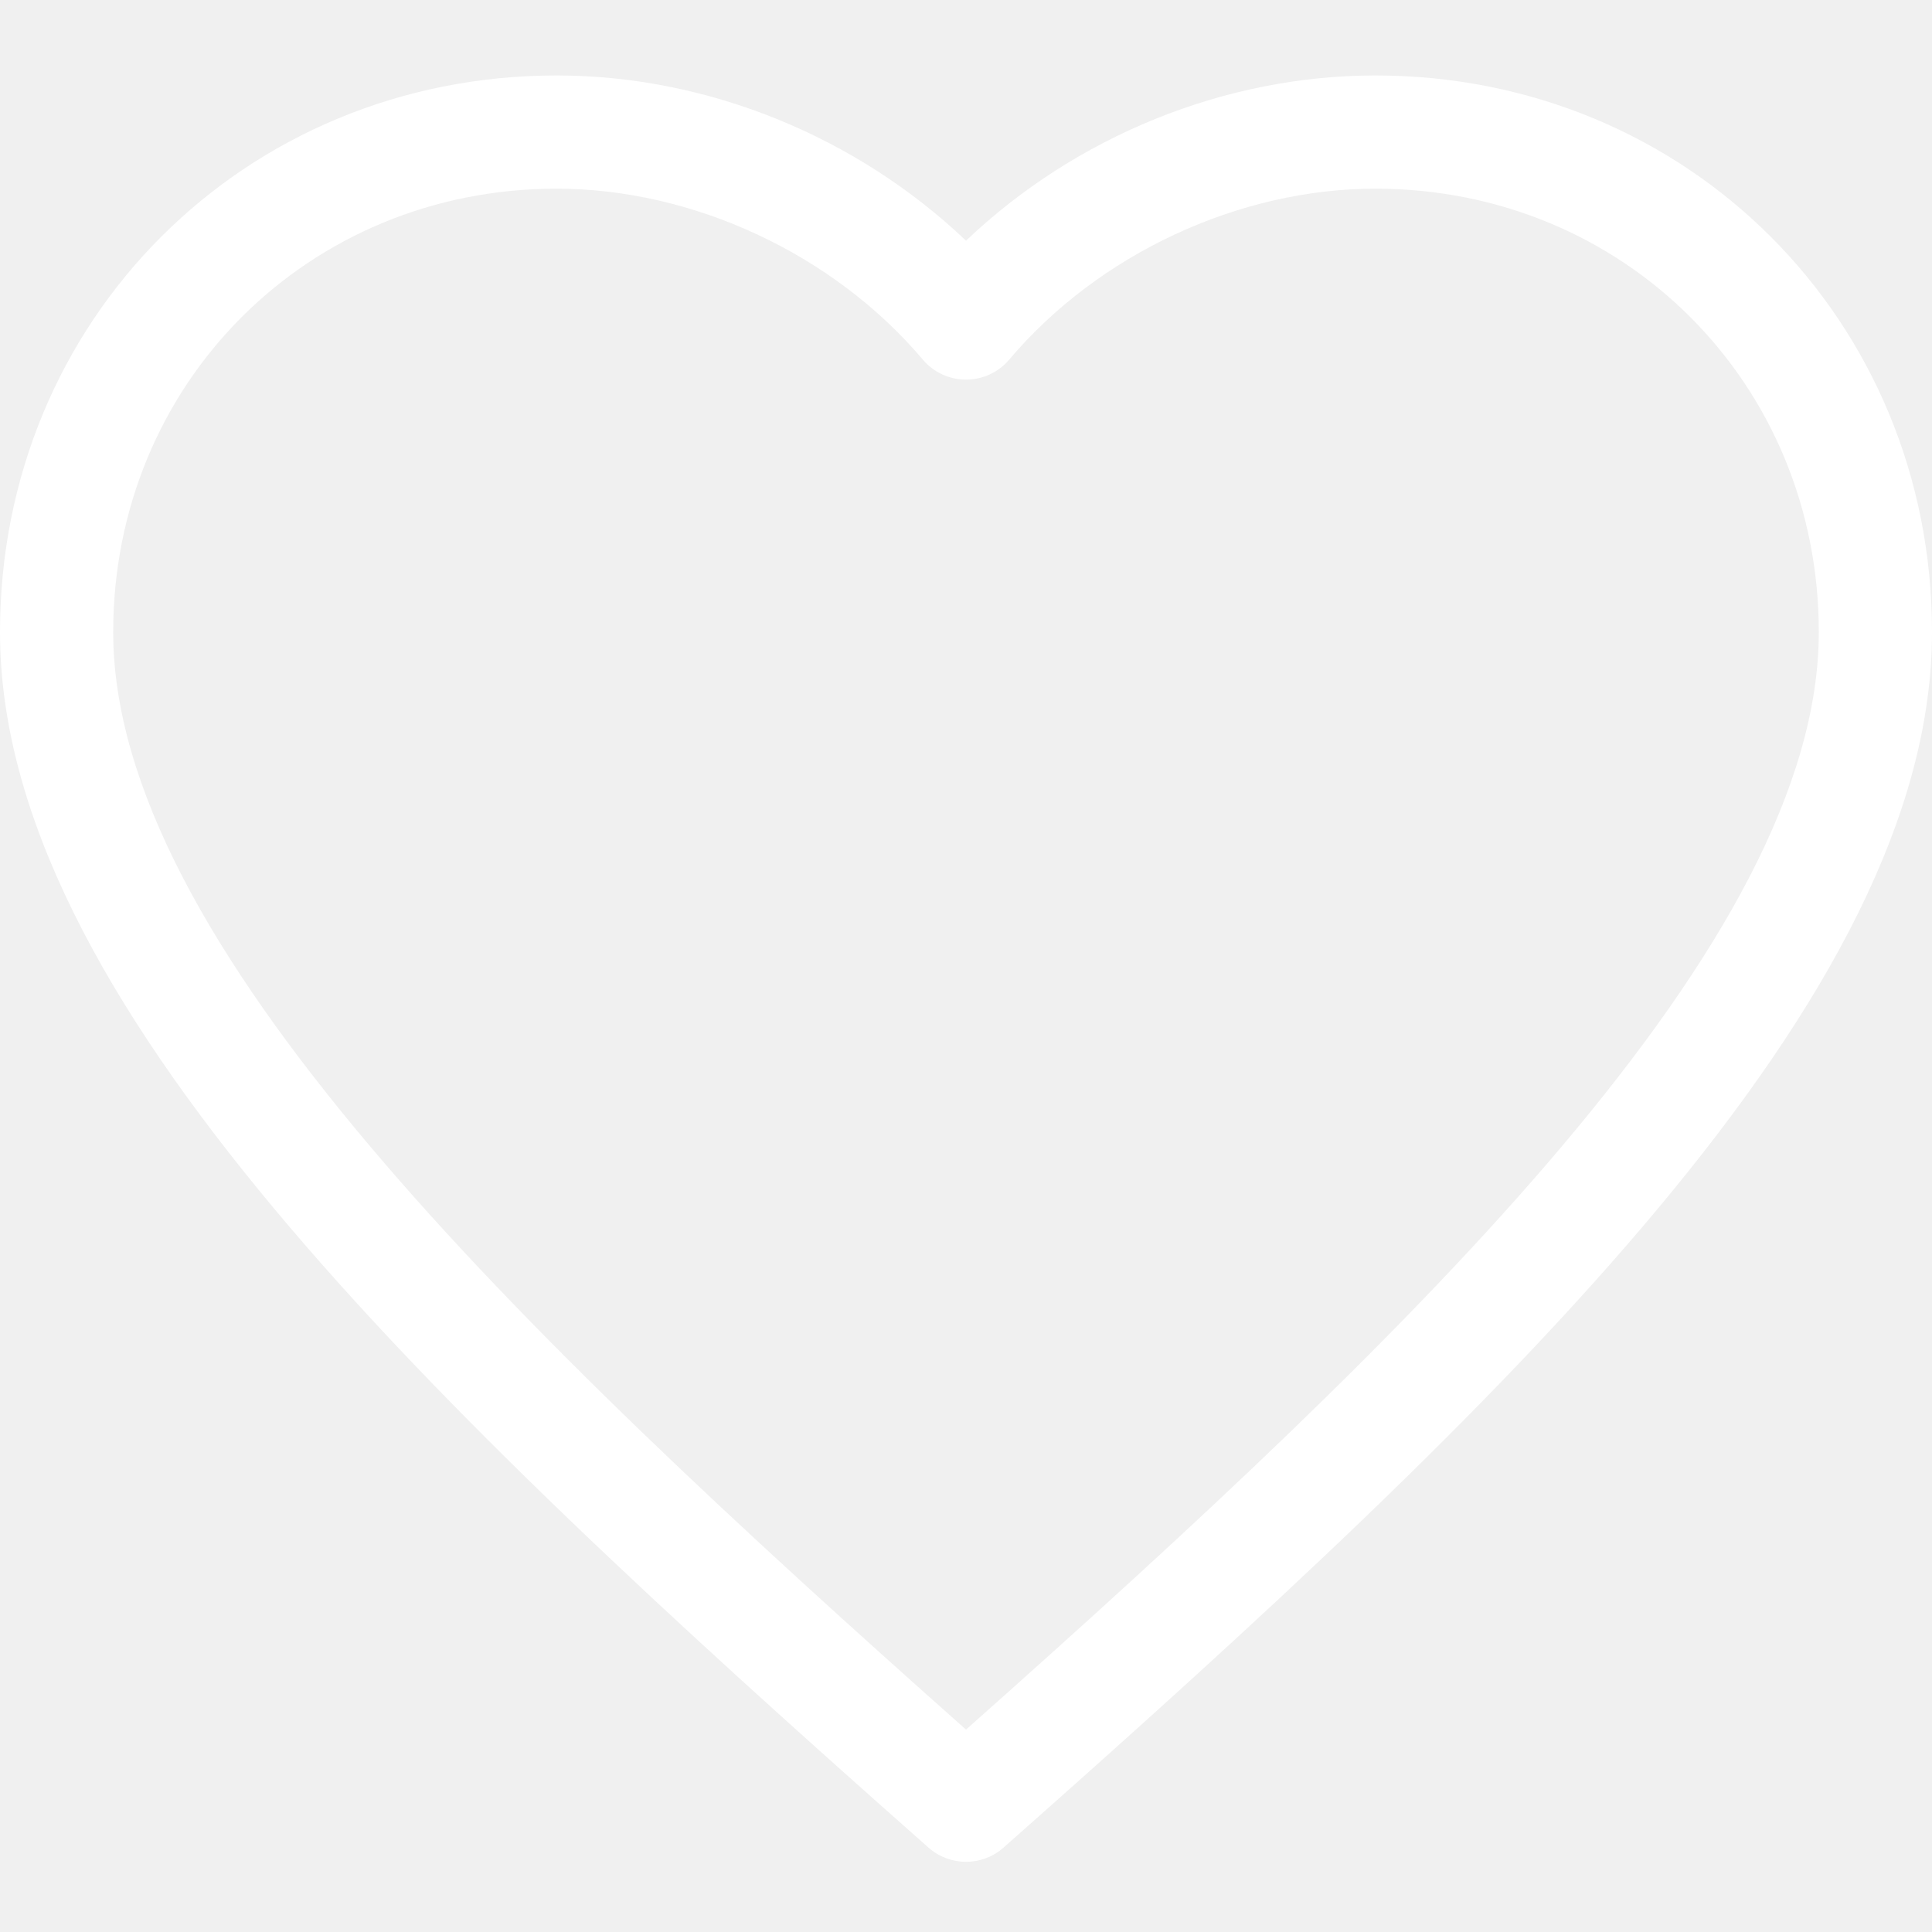
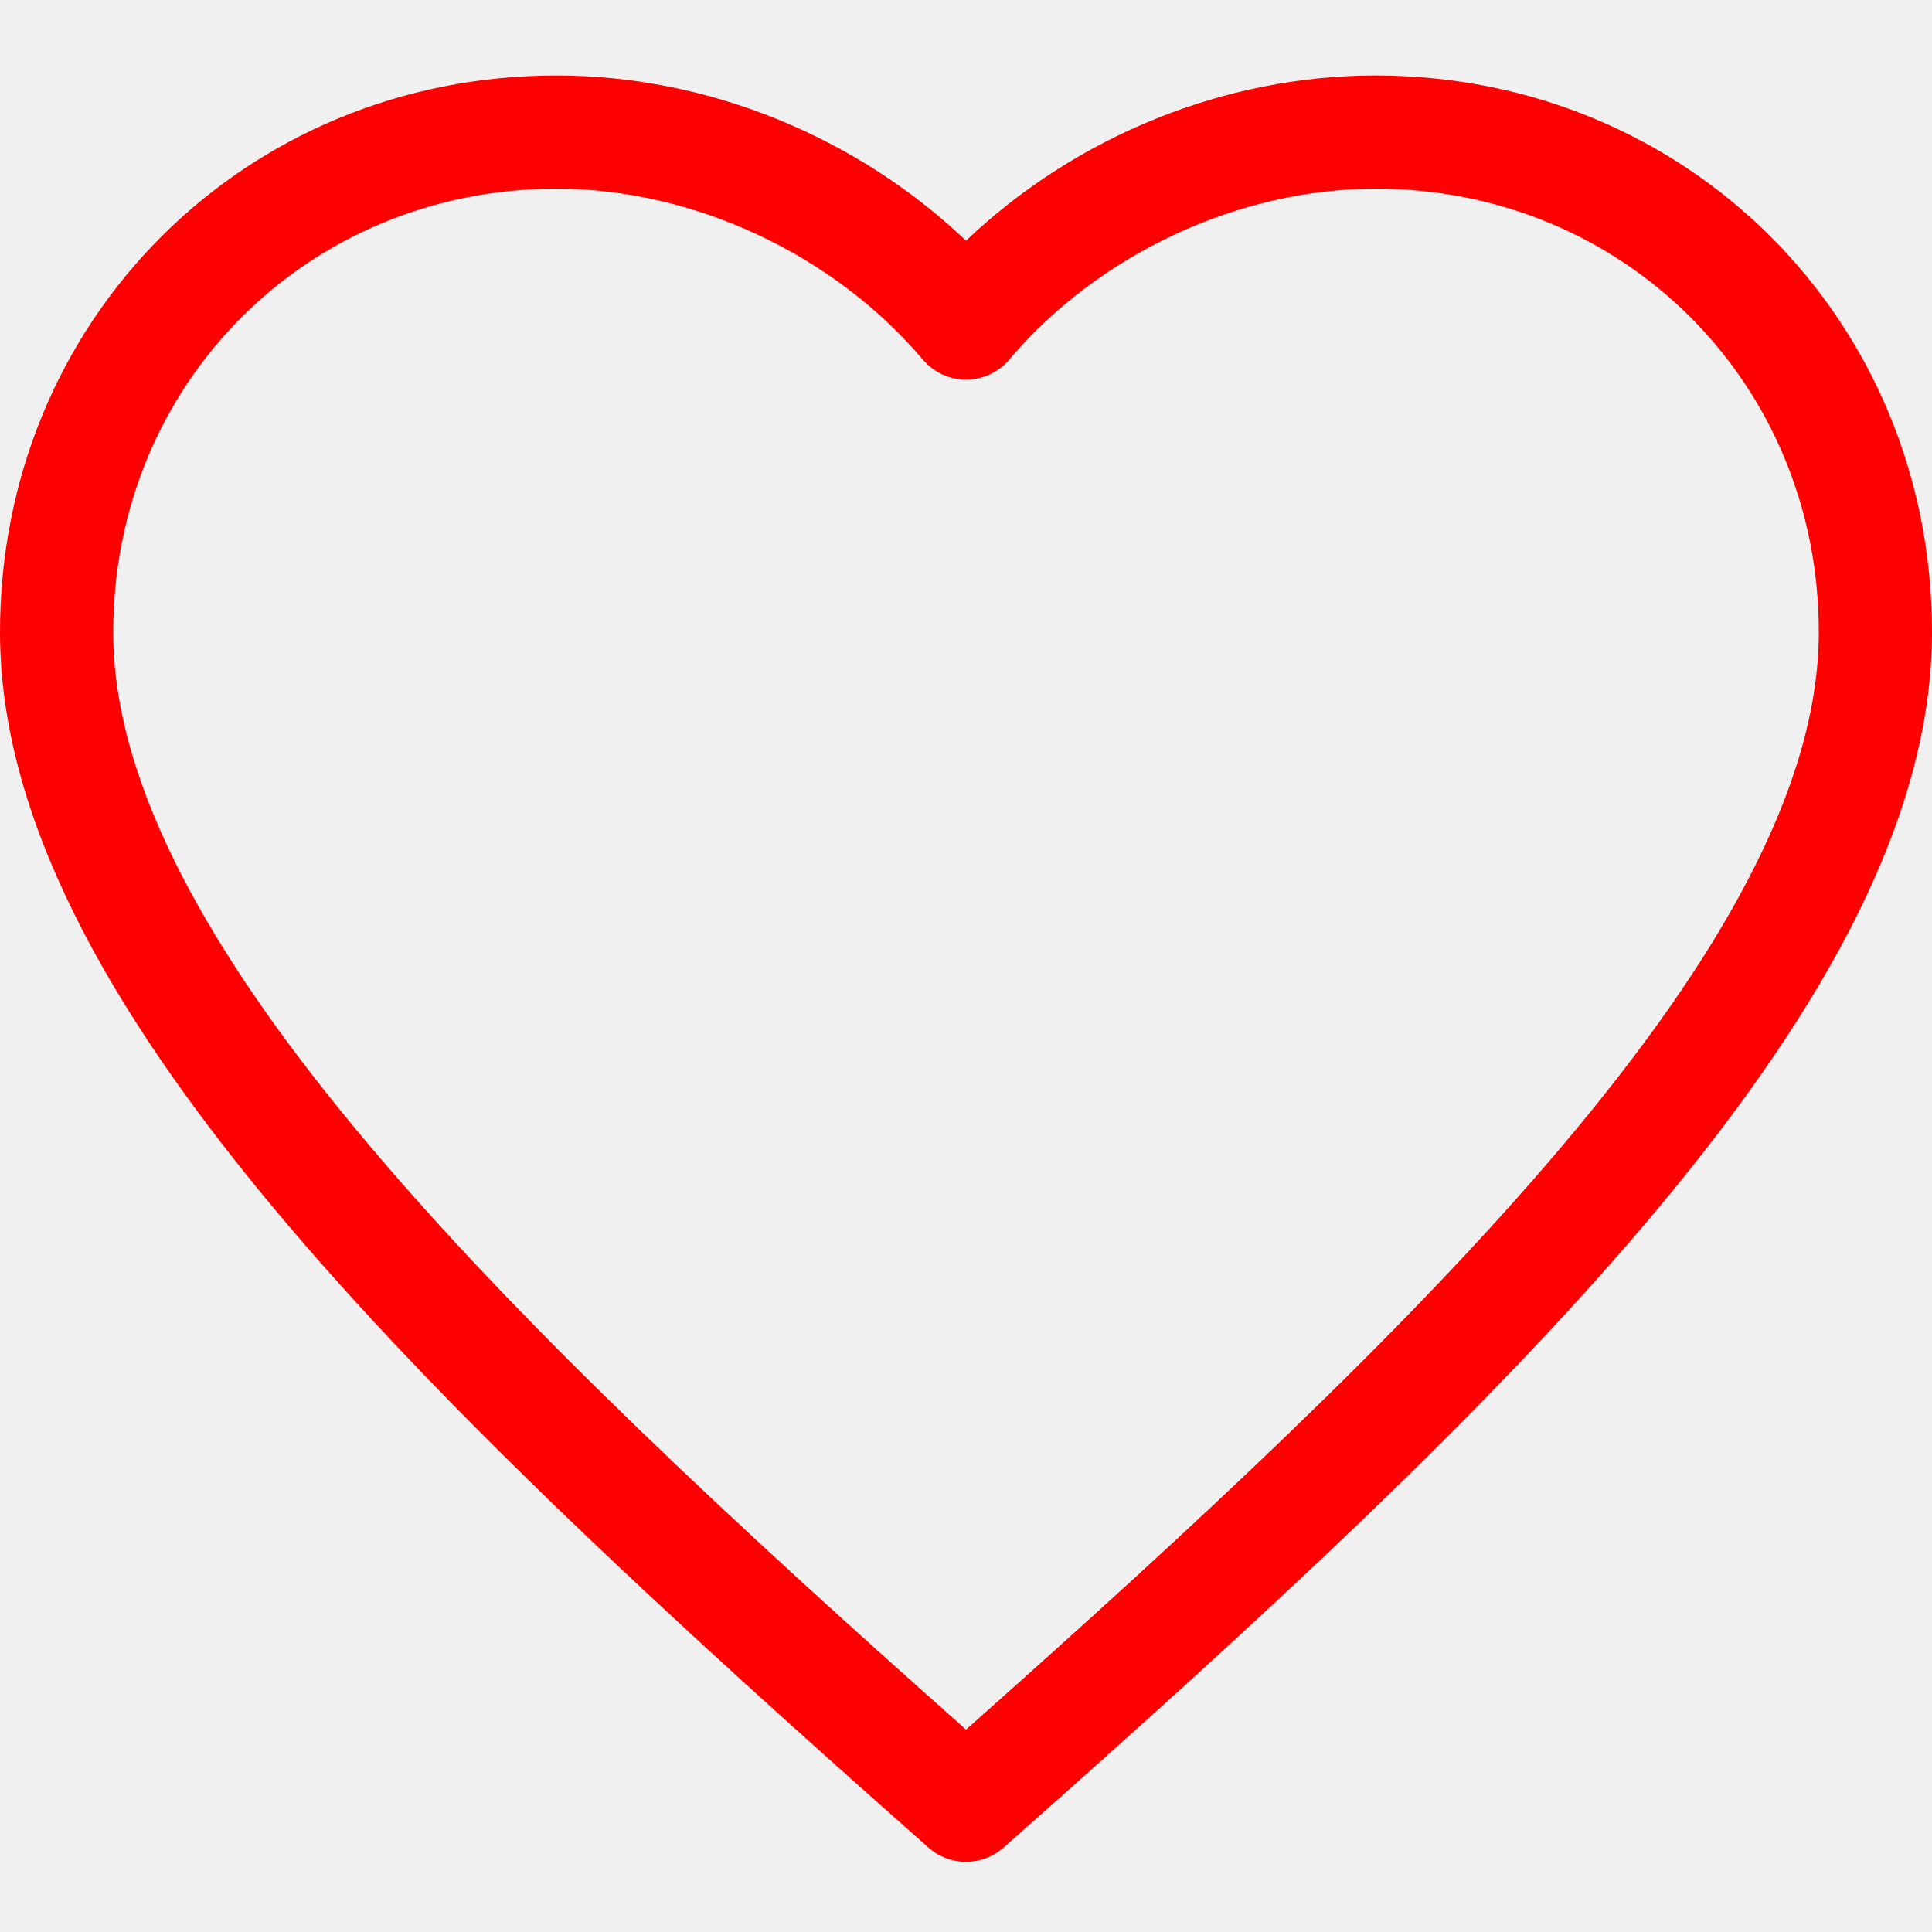
<svg xmlns="http://www.w3.org/2000/svg" height="512pt" viewBox="0 -19 512 511" width="512pt">
-   <path d="m364.5.5c-39.965 0-79.422 16.129-108.496 43.785-29.078-27.656-68.535-43.785-108.504-43.785-82.711 0-147.5 64.789-147.5 147.5 0 96.672 111.438 203.086 246.066 322.137 2.836 2.508 6.387 3.762 9.938 3.762 3.551 0 7.098-1.254 9.938-3.766 134.621-119.055 246.059-225.469 246.059-322.133 0-82.711-64.789-147.5-147.5-147.5zm-108.496 438.359c-120.281-106.777-226.004-209.047-226.004-290.859 0-65.887 51.613-117.5 117.5-117.5 36.234 0 73.422 17.355 97.051 45.293 2.848 3.371 7.039 5.312 11.453 5.312 4.414 0 8.602-1.941 11.453-5.312 23.625-27.938 60.812-45.293 97.043-45.293 65.887 0 117.5 51.613 117.5 117.5 0 81.805-105.719 184.078-225.996 290.859zm0 0" fill="#FFFFFF" />
+   <path d="m364.5.5c-39.965 0-79.422 16.129-108.496 43.785-29.078-27.656-68.535-43.785-108.504-43.785-82.711 0-147.5 64.789-147.5 147.5 0 96.672 111.438 203.086 246.066 322.137 2.836 2.508 6.387 3.762 9.938 3.762 3.551 0 7.098-1.254 9.938-3.766 134.621-119.055 246.059-225.469 246.059-322.133 0-82.711-64.789-147.5-147.5-147.5zm-108.496 438.359c-120.281-106.777-226.004-209.047-226.004-290.859 0-65.887 51.613-117.5 117.5-117.5 36.234 0 73.422 17.355 97.051 45.293 2.848 3.371 7.039 5.312 11.453 5.312 4.414 0 8.602-1.941 11.453-5.312 23.625-27.938 60.812-45.293 97.043-45.293 65.887 0 117.5 51.613 117.5 117.5 0 81.805-105.719 184.078-225.996 290.859zm0 0" fill="#FF0000" />
</svg>
